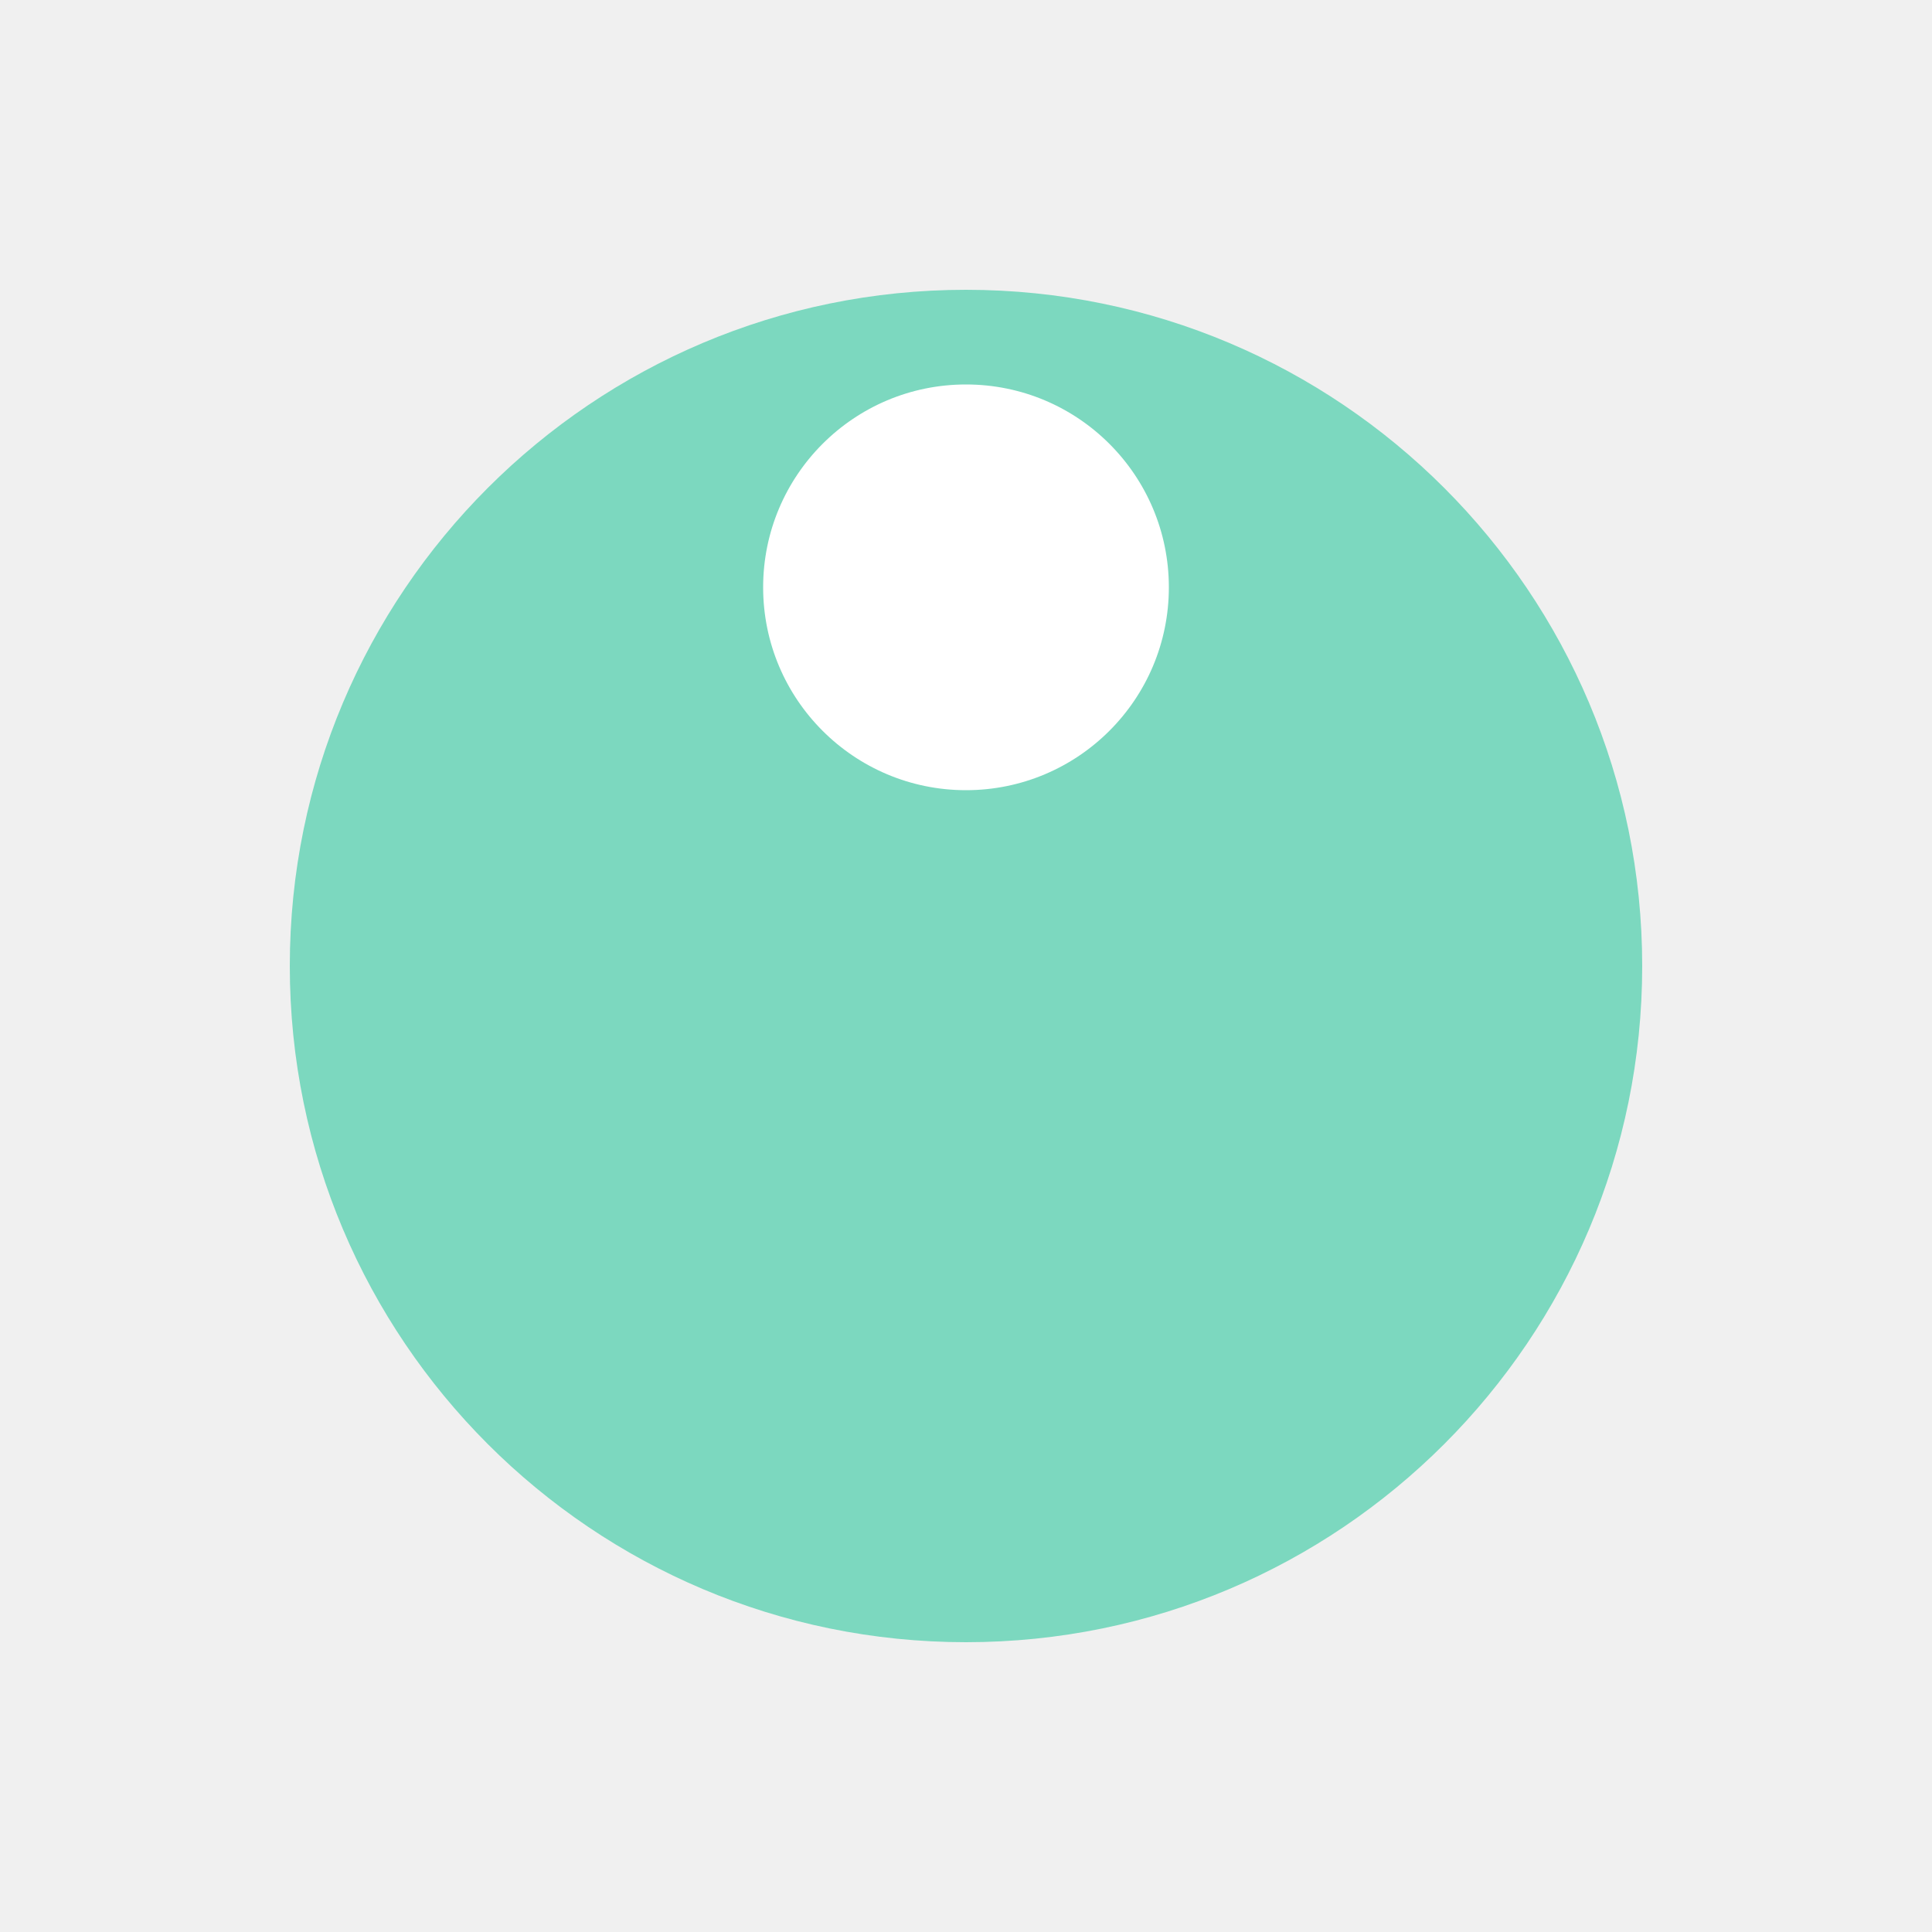
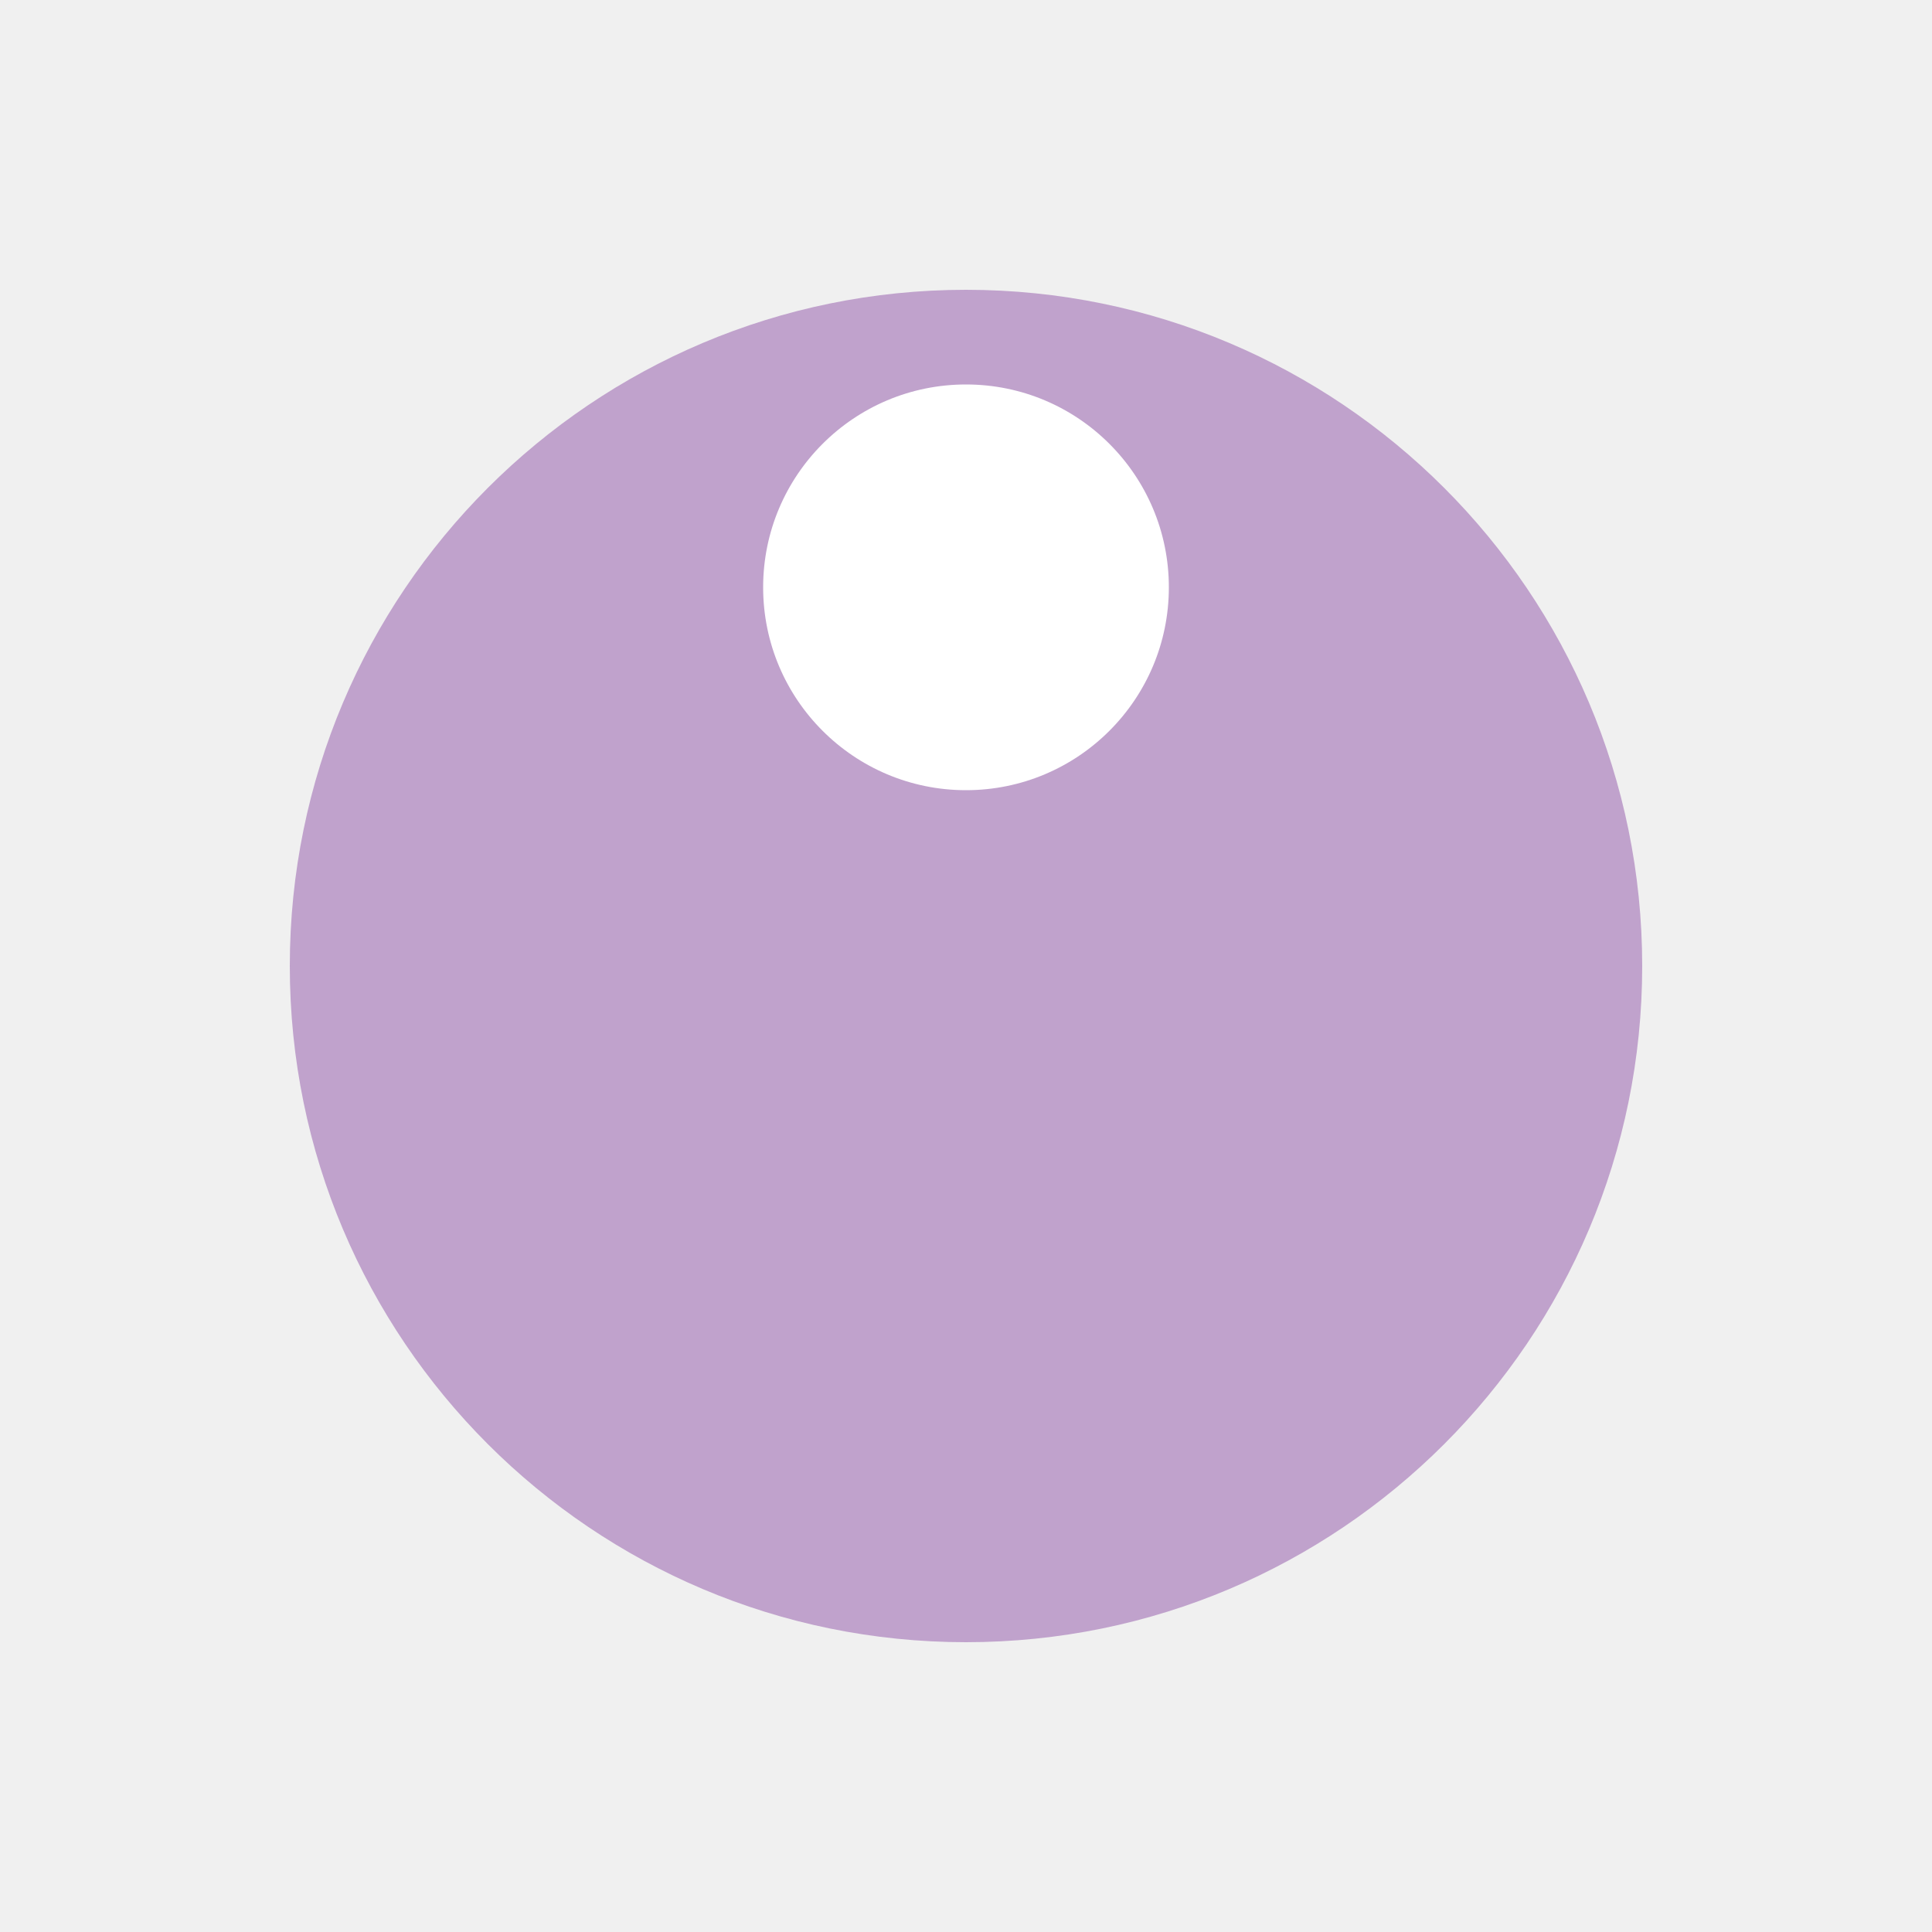
<svg xmlns="http://www.w3.org/2000/svg" width="43px" height="43px" viewBox="0 0 100 100" preserveAspectRatio="xMidYMid" class="lds-disk" style="background: rgba(0, 0, 0, 0) none repeat scroll 0% 0%;">
  <g transform="translate(50,50)">
    <g ng-attr-transform="scale({{config.scale}})" transform="scale(0.7)">
-       <circle cx="0" cy="0" r="50" ng-attr-fill="{{config.c1}}" fill="#7CD8BF" />
+       <circle cx="0" cy="0" r="50" ng-attr-fill="{{config.c1}}" fill="#c0a2cc" />
      <circle cx="0" ng-attr-cy="{{config.cy}}" ng-attr-r="{{config.r}}" ng-attr-fill="{{config.c2}}" cy="-28" r="15" fill="#FFFFFF">
        <animateTransform attributeName="transform" type="rotate" calcMode="linear" values="0 0 0;360 0 0" keyTimes="0;1" dur="1.2s" begin="0s" repeatCount="indefinite" />
      </circle>
    </g>
  </g>
</svg>
